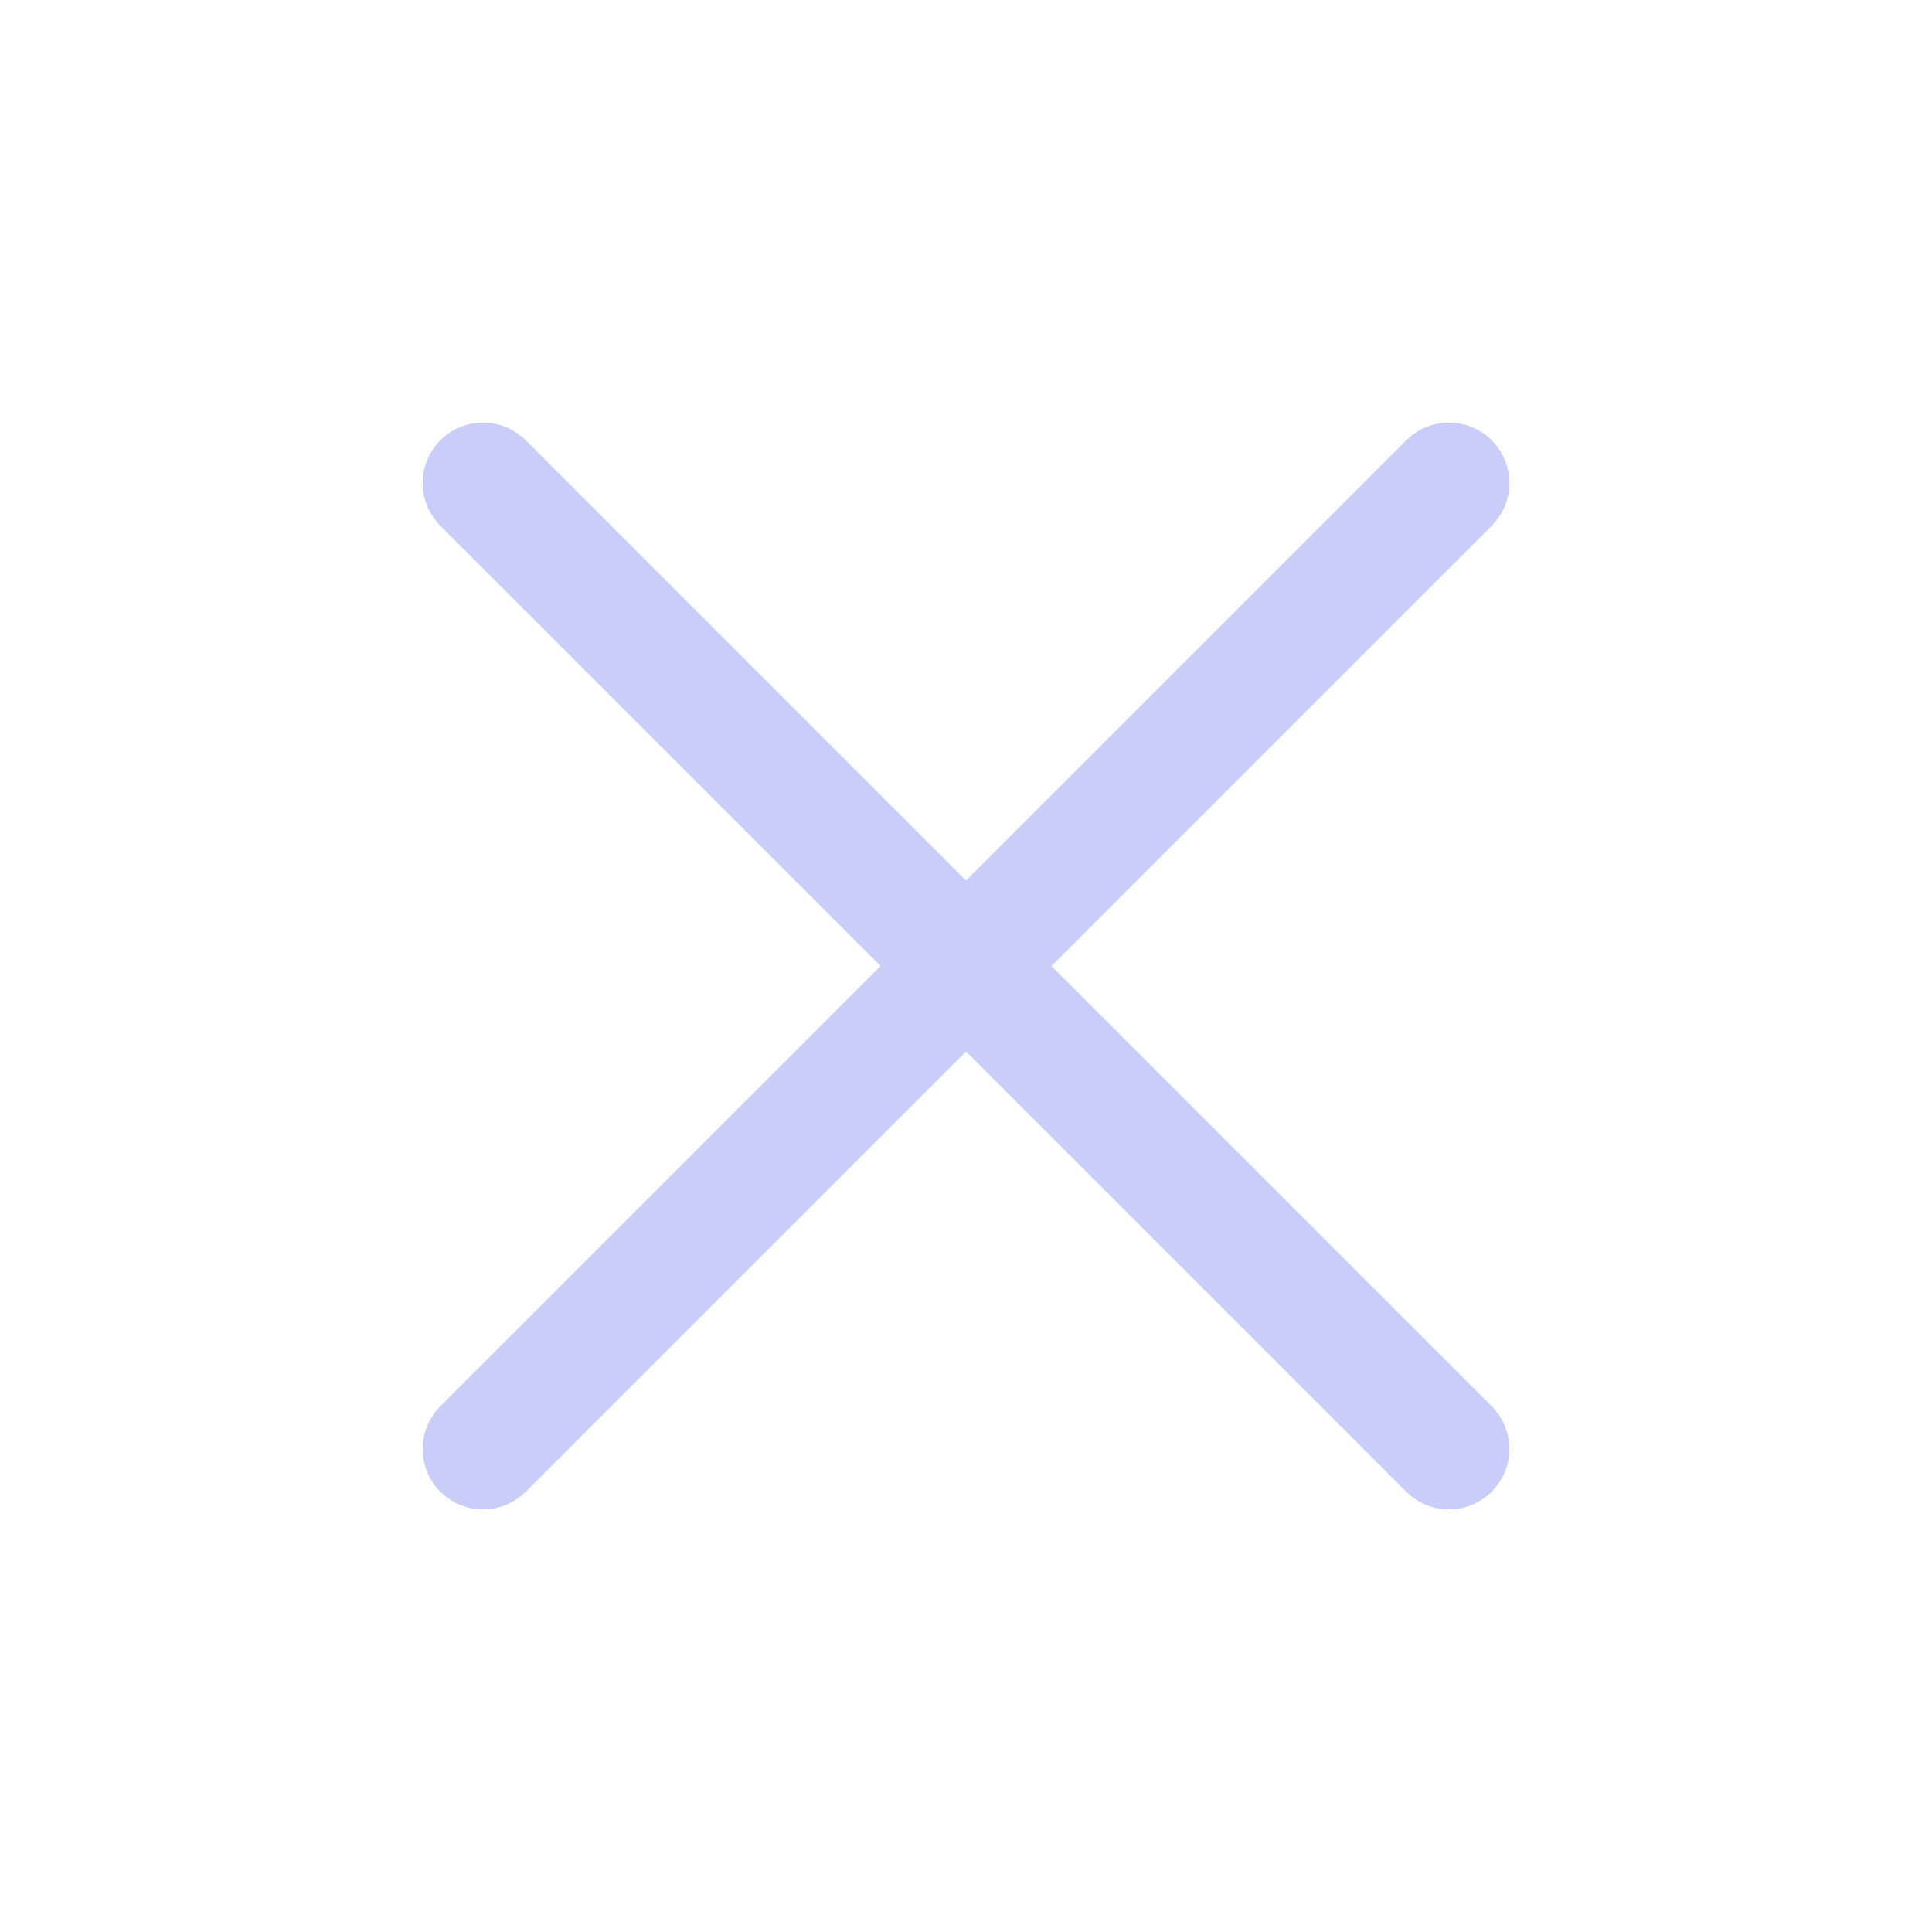
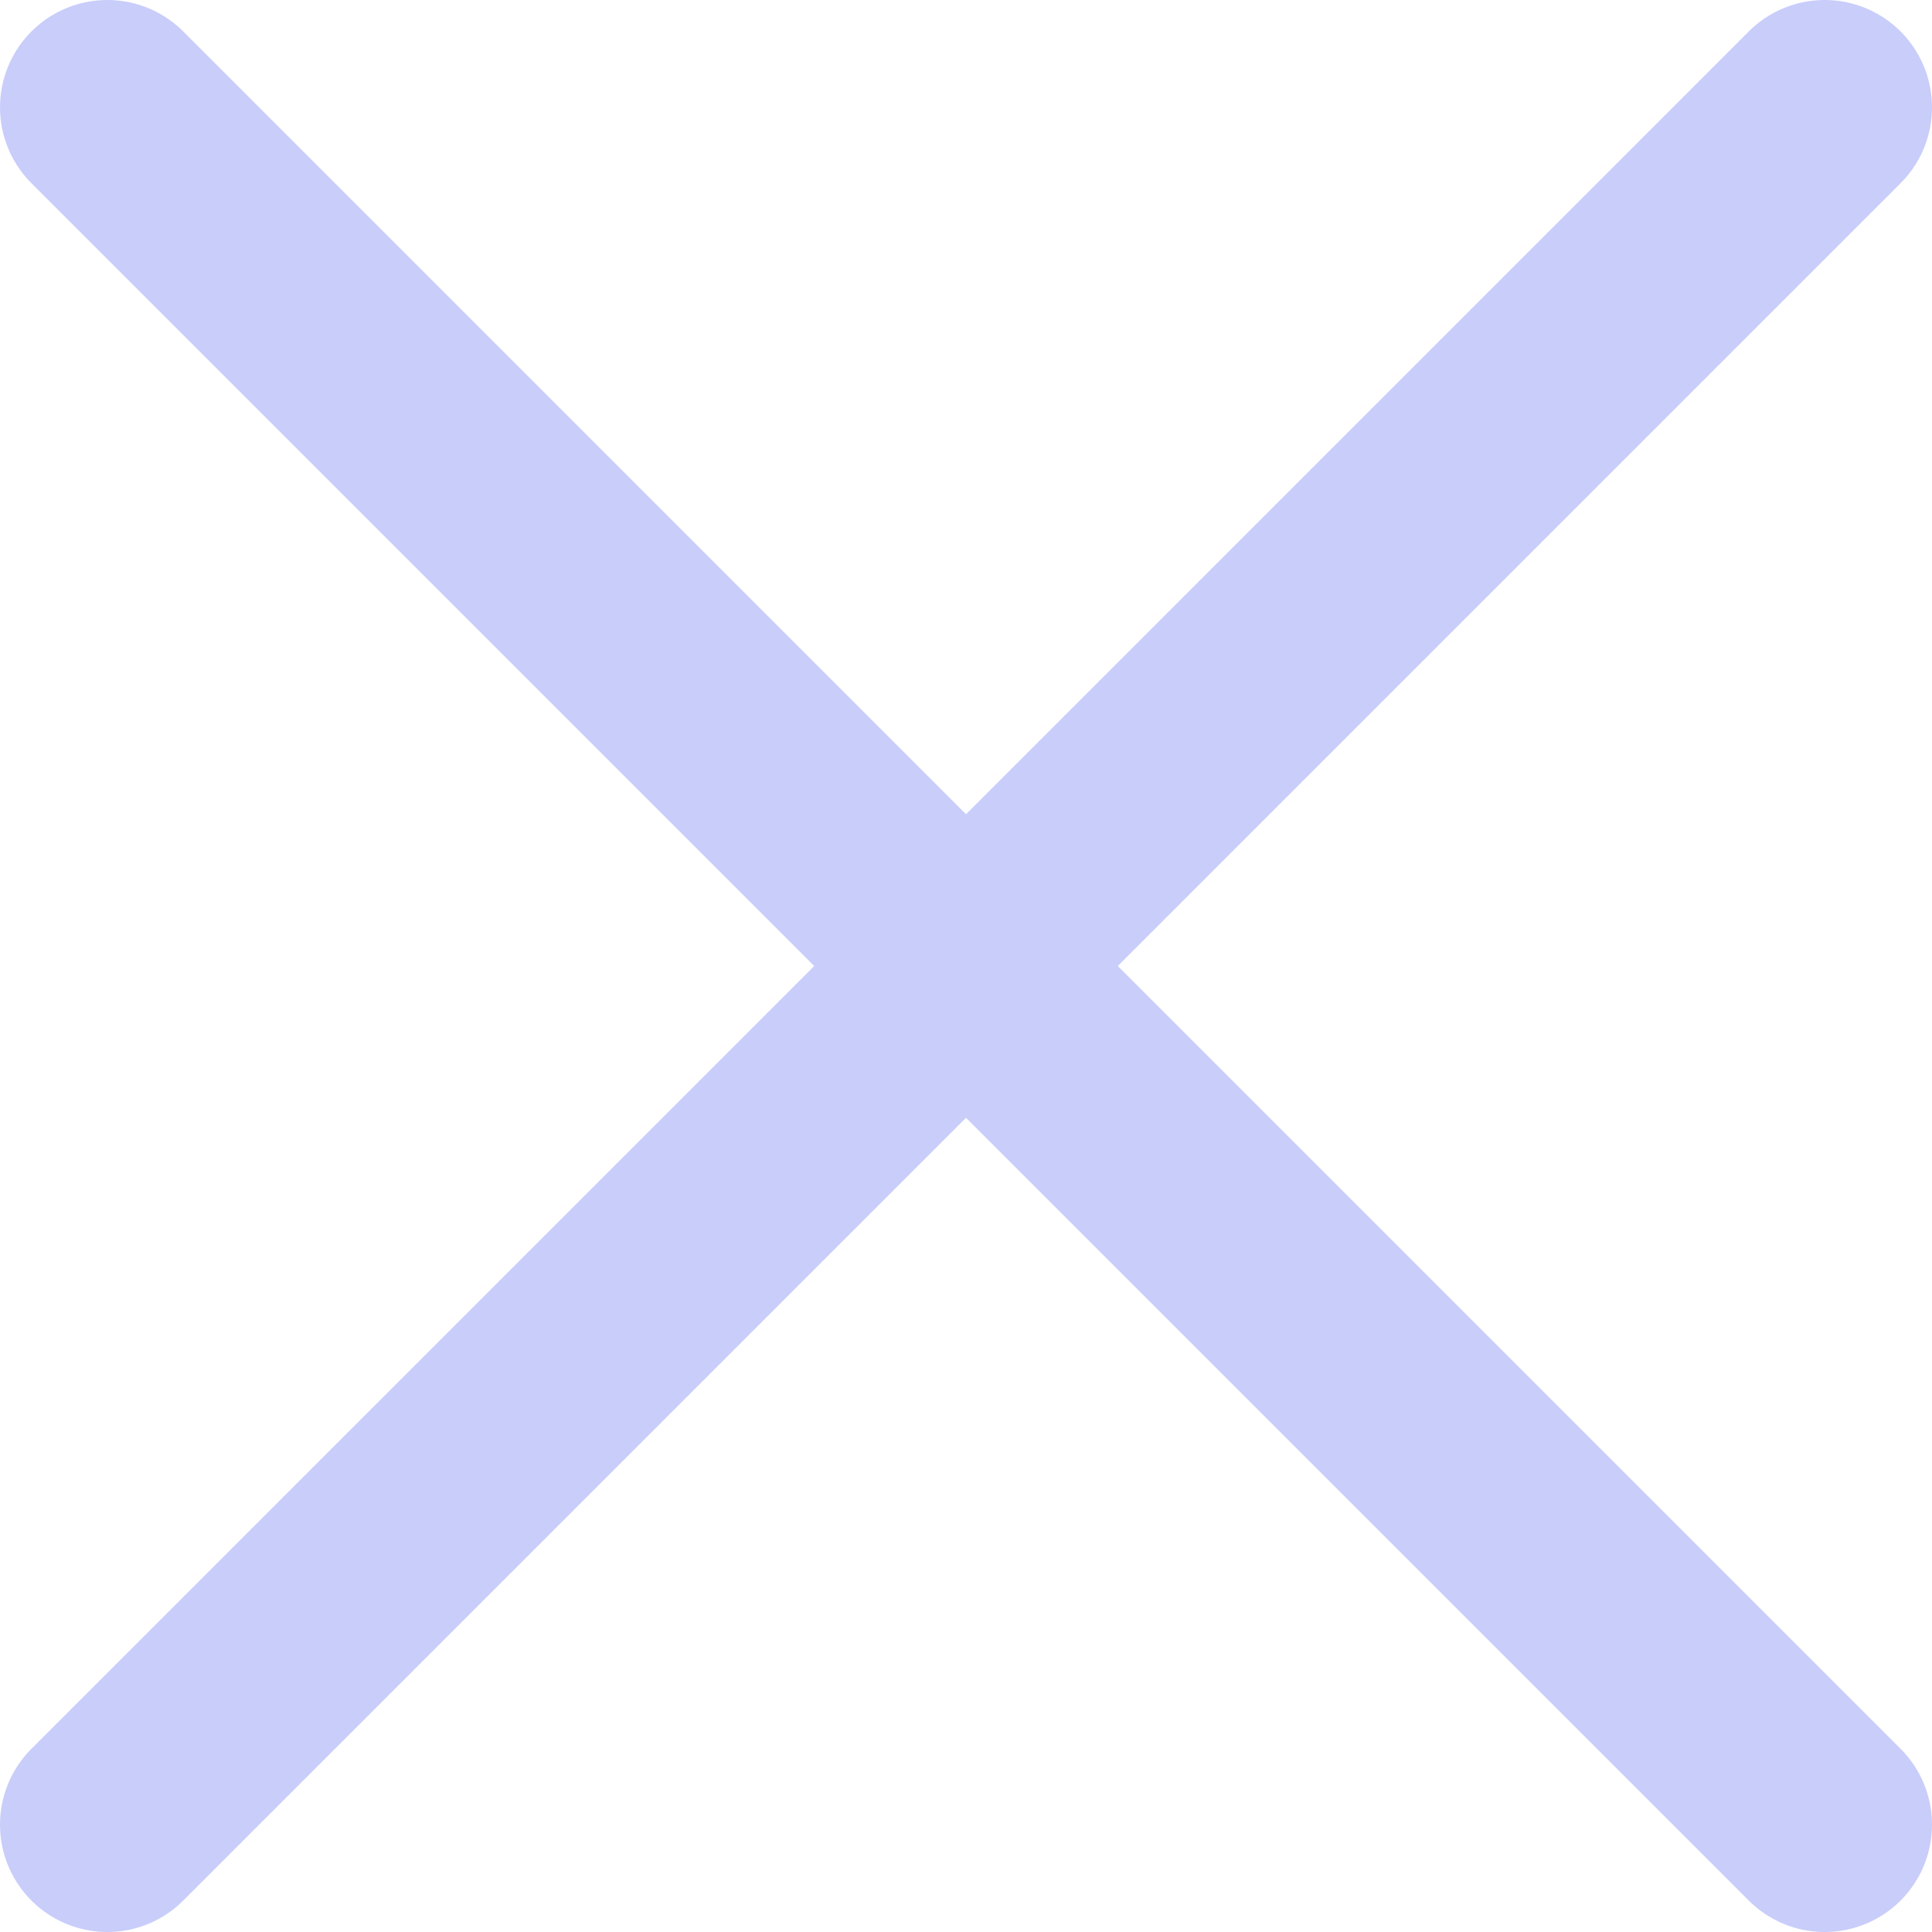
- <svg xmlns="http://www.w3.org/2000/svg" width="32" height="32" viewBox="0 0 32 32" fill="none">
-   <path d="M24 8L8 24" stroke="#C9CDFA" stroke-width="2" stroke-linecap="round" stroke-linejoin="round" />
-   <path d="M8 8L24 24" stroke="#C9CDFA" stroke-width="2" stroke-linecap="round" stroke-linejoin="round" />
+ <svg xmlns="http://www.w3.org/2000/svg" width="18" height="18" viewBox="0 0 18 18" fill="none">
+   <path d="M17 1L1 17M1 1L17 17" stroke="#C9CDFA" stroke-width="2" stroke-linecap="round" stroke-linejoin="round" />
</svg>
